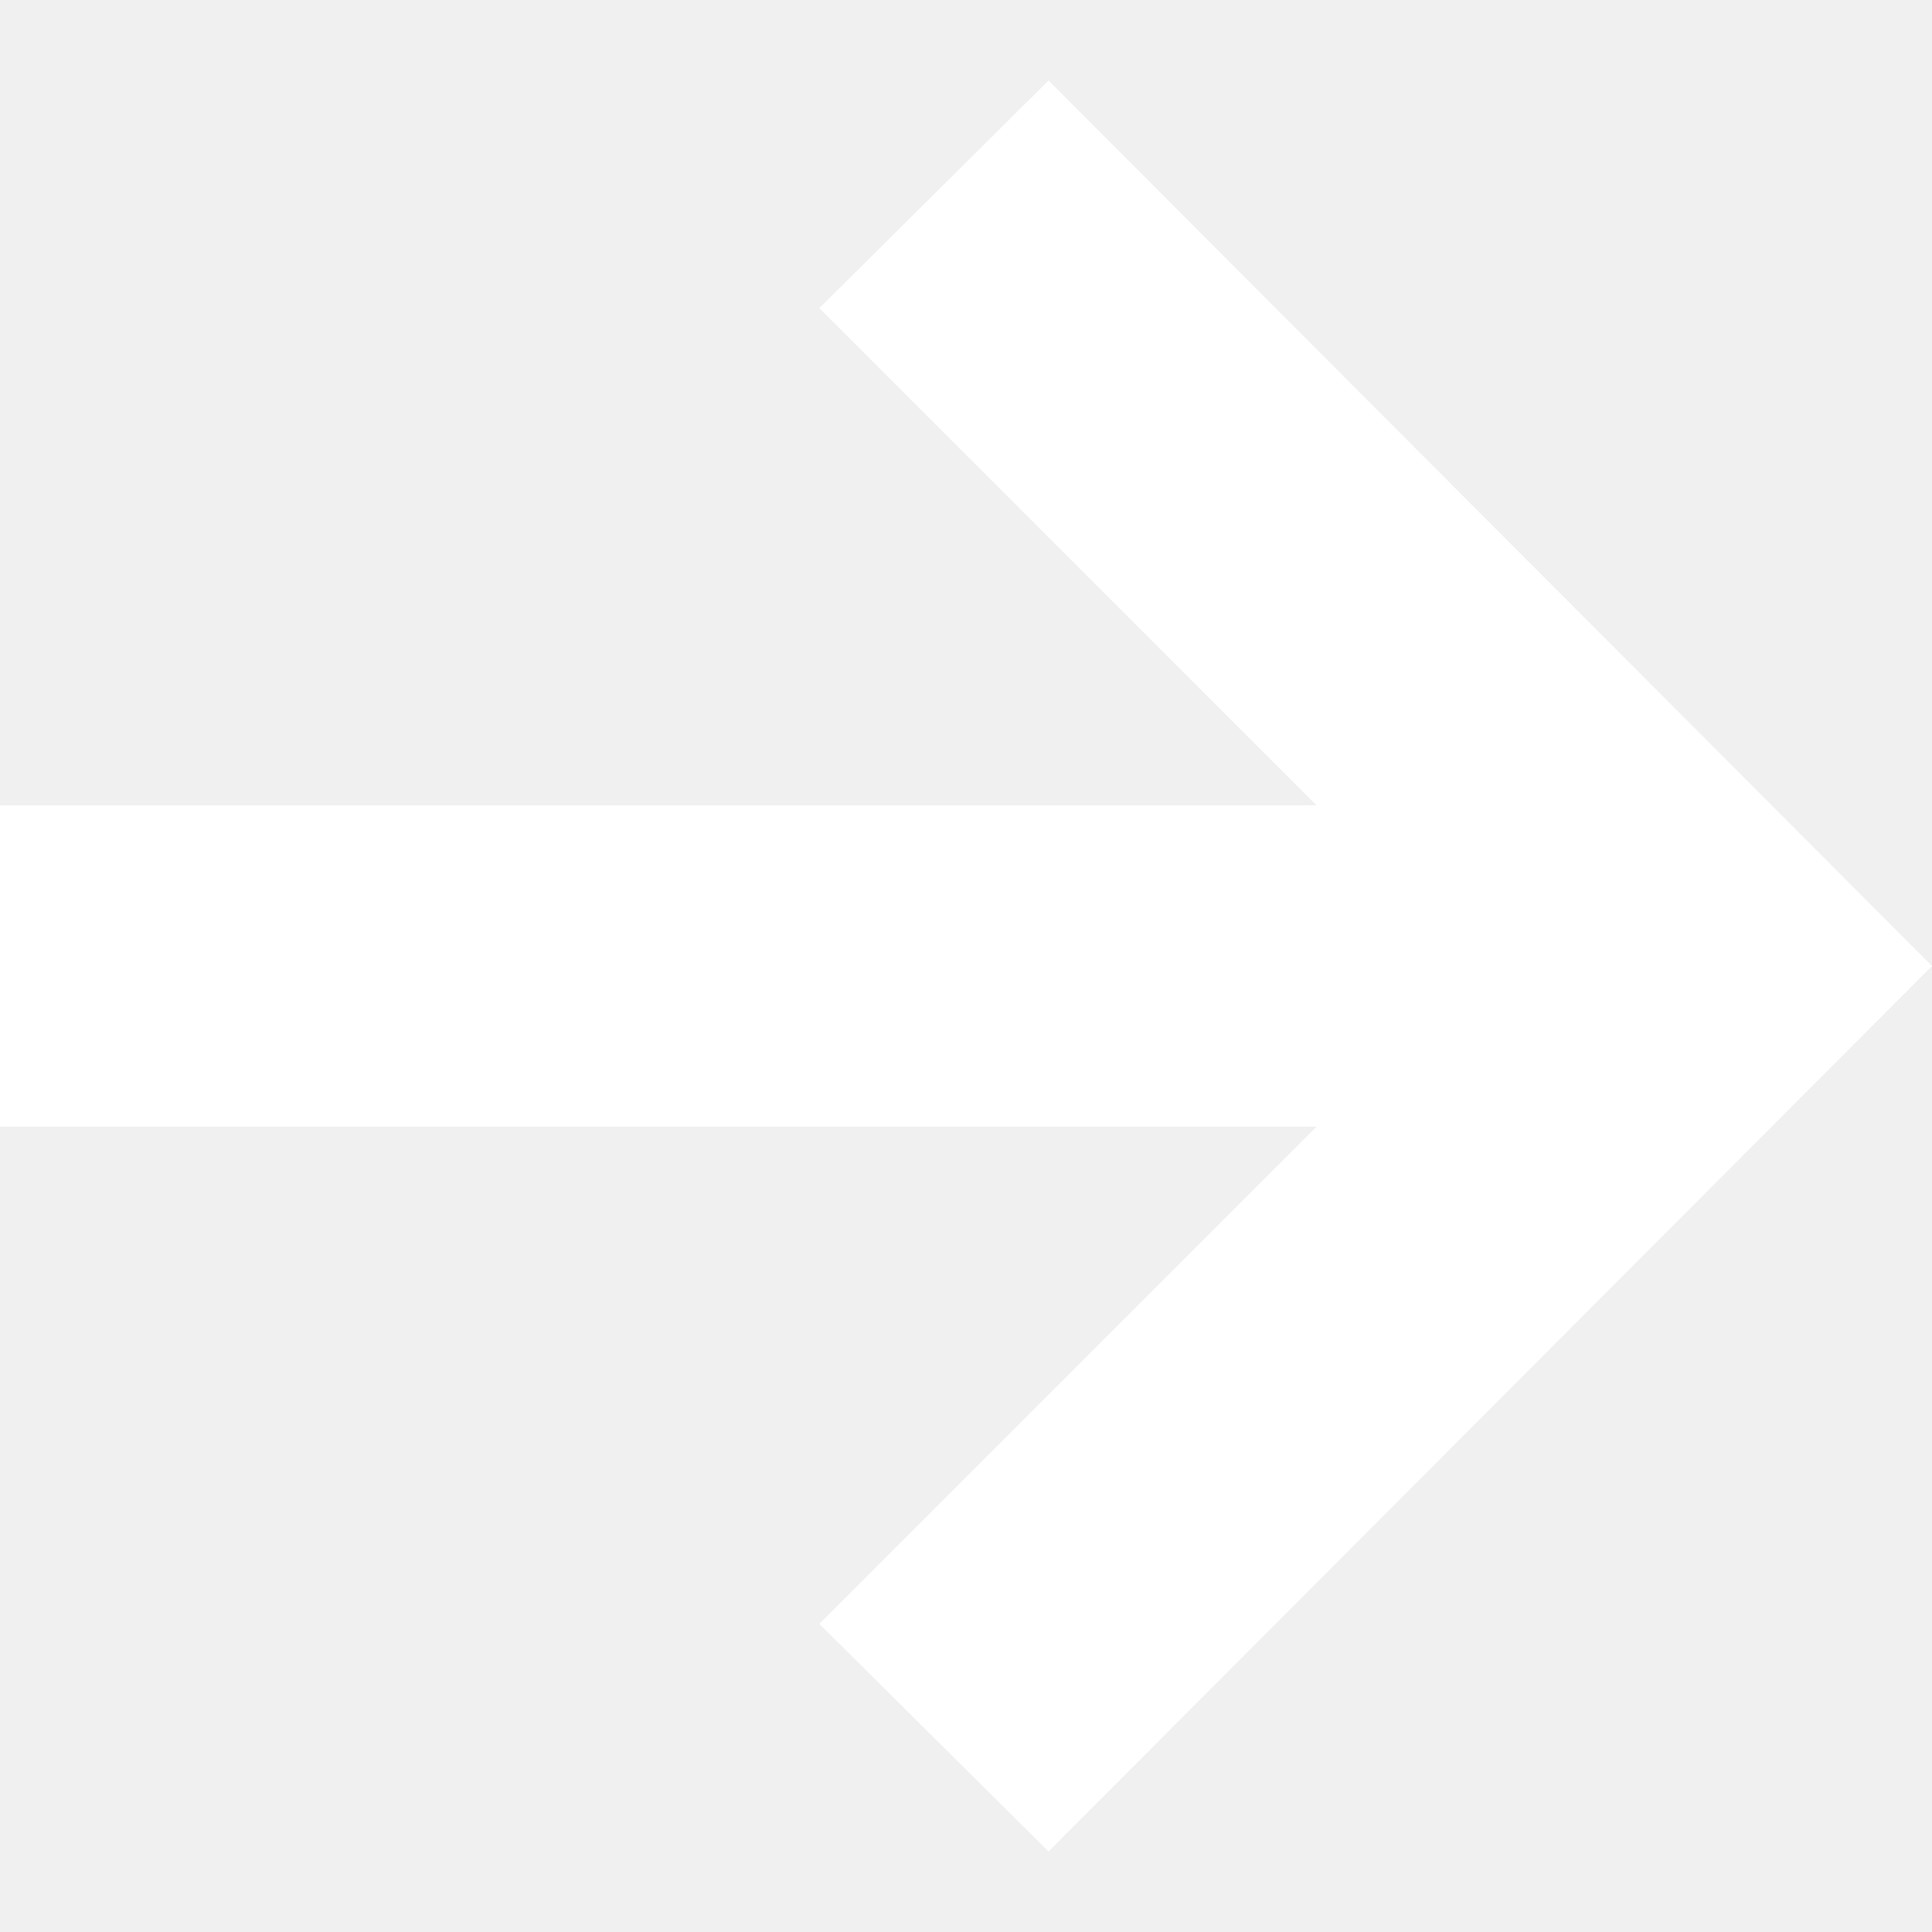
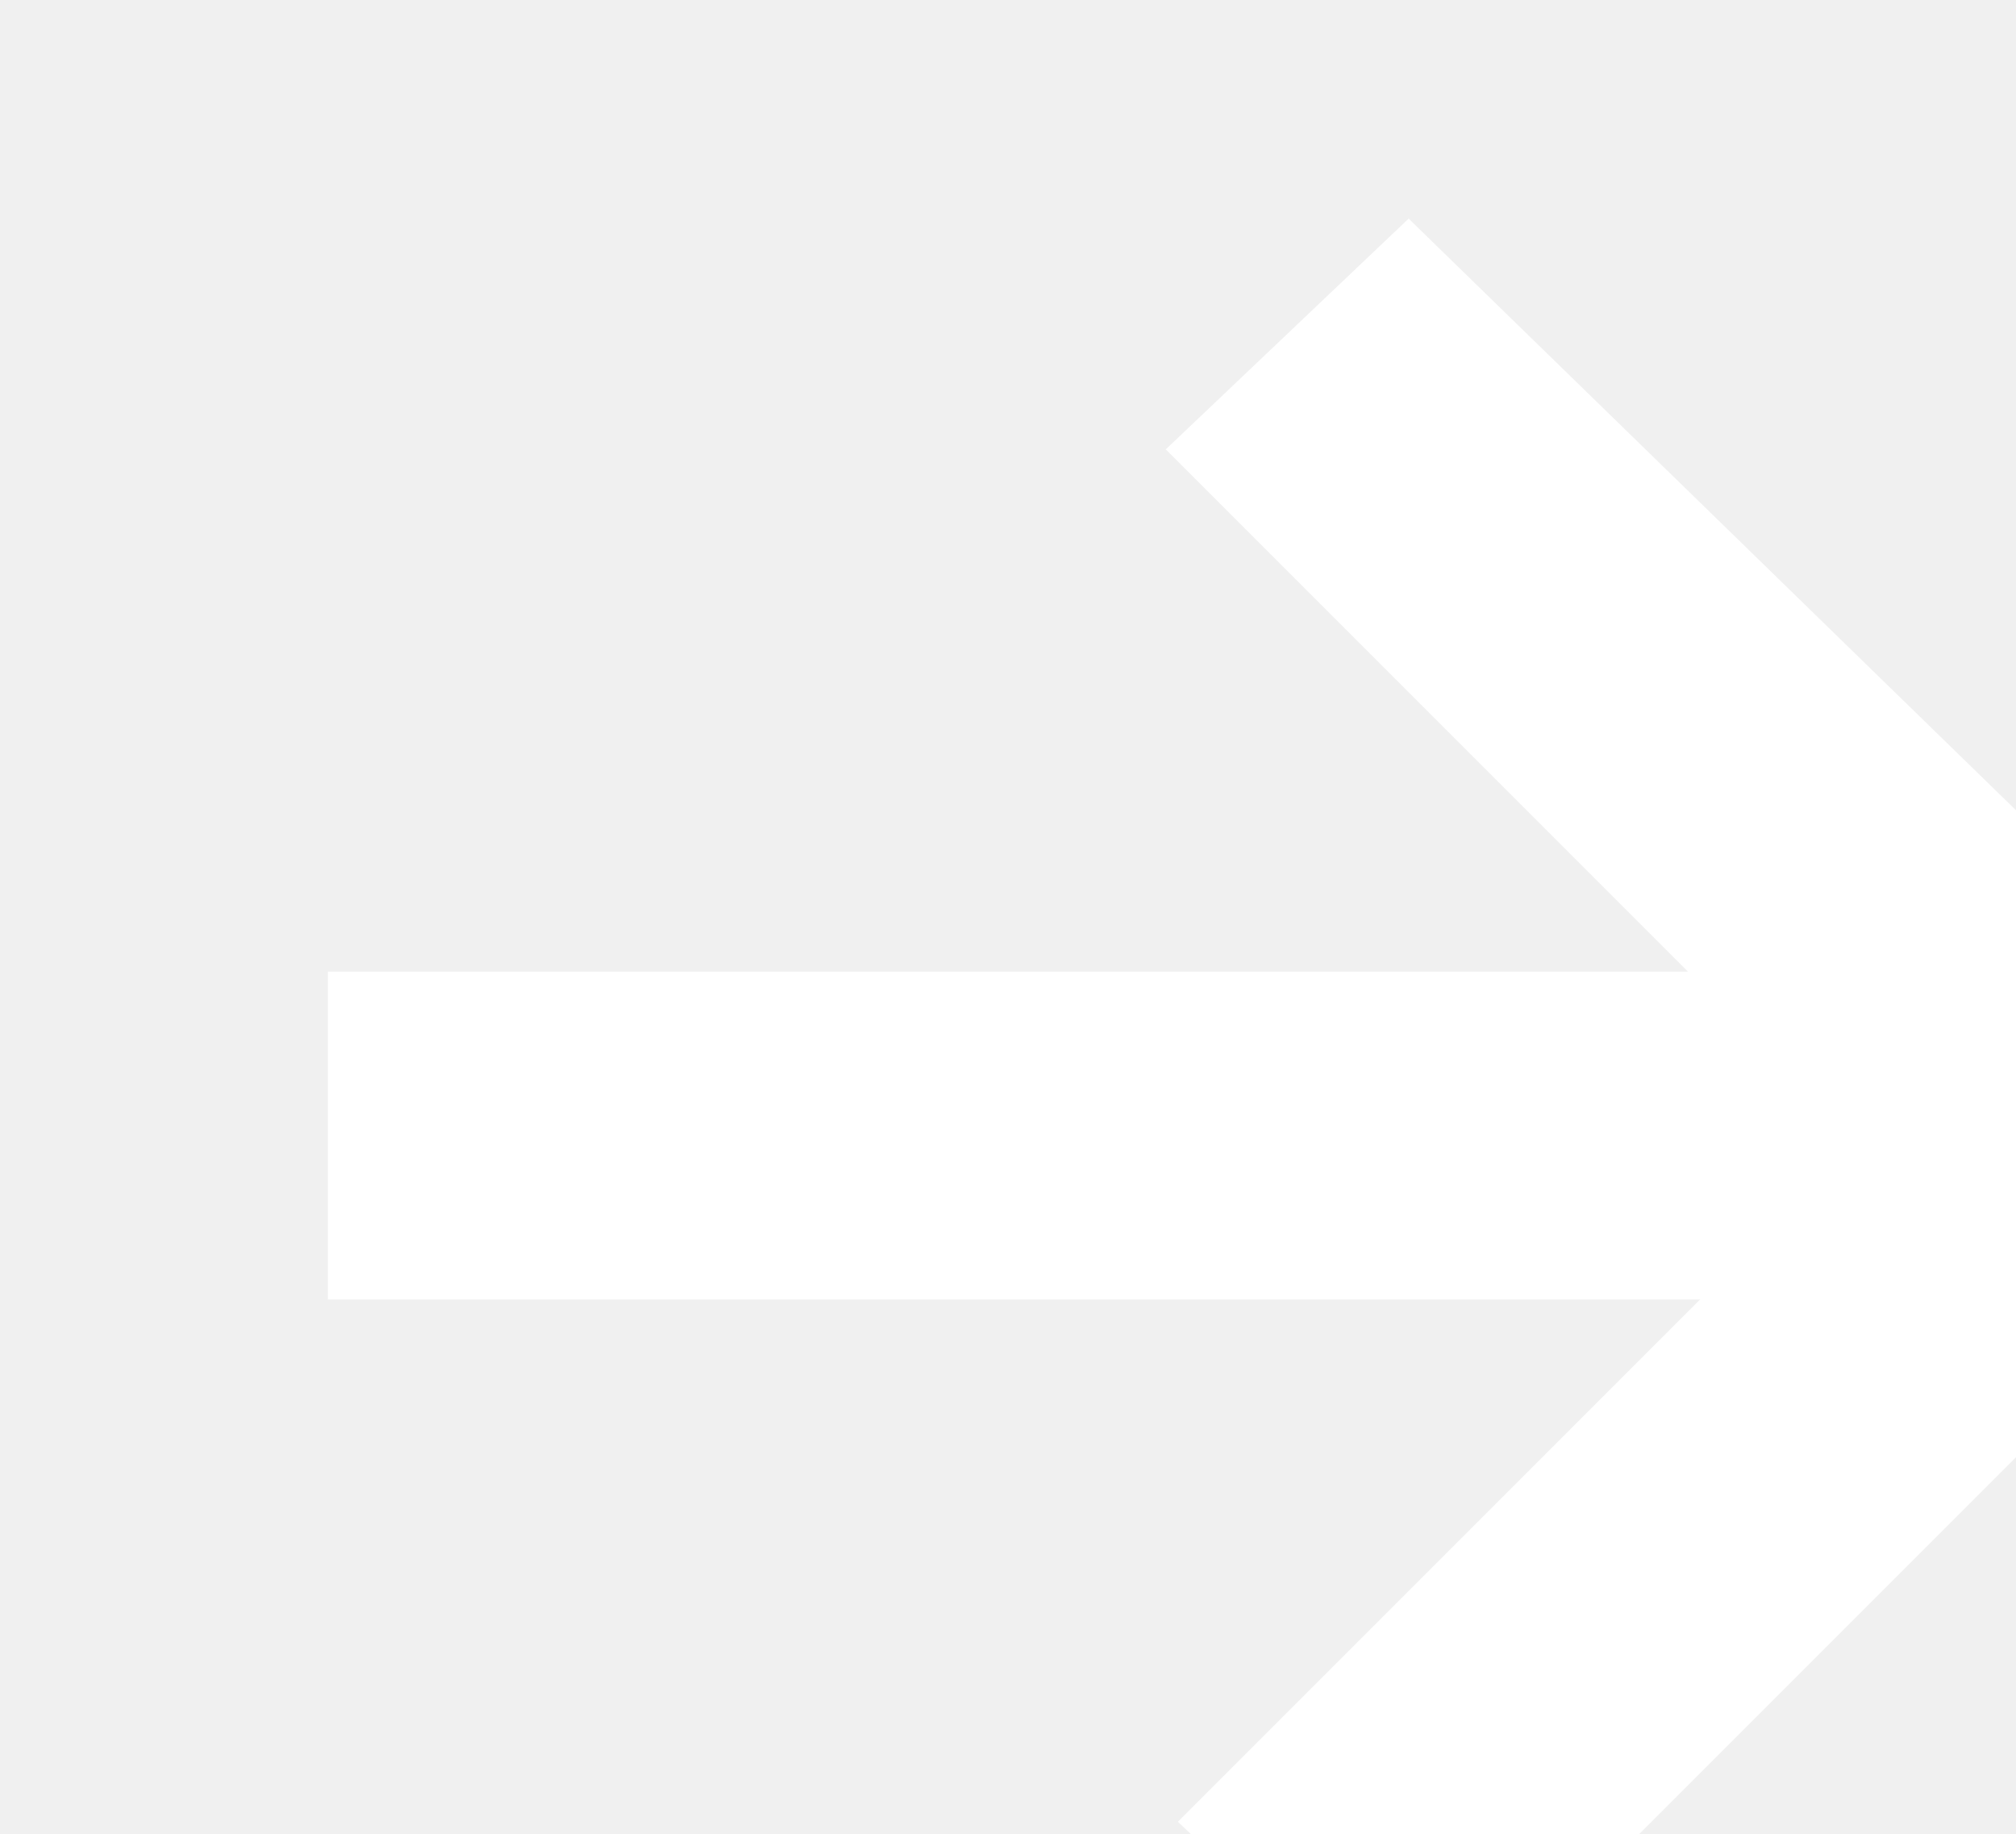
- <svg xmlns="http://www.w3.org/2000/svg" width="24" height="24">
+ <svg xmlns="http://www.w3.org/2000/svg" version="1.1" id="Layer_1" x="0px" y="0px" style="enable-background:new 0 0 20.9 18.2;" xml:space="preserve">
  <style type="text/css">
-     	.arrow{fill:#ffffff;}
-     </style>
-   <path class="arrow" d="M13.025 1l-2.847 2.828 6.176 6.176h-16.354v3.992h16.354l-6.176 6.176 2.847 2.828 10.975-11z" />
+ 	.st0{fill:#FFFFFF;}
+ </style>
+   <path class="st0" d="M11.6,1.8l-2,1.9L13.9,8H2.7v2.7h11.3L9.7,15l2,1.9l7.6-7.6L11.6,1.8z" />
</svg>
